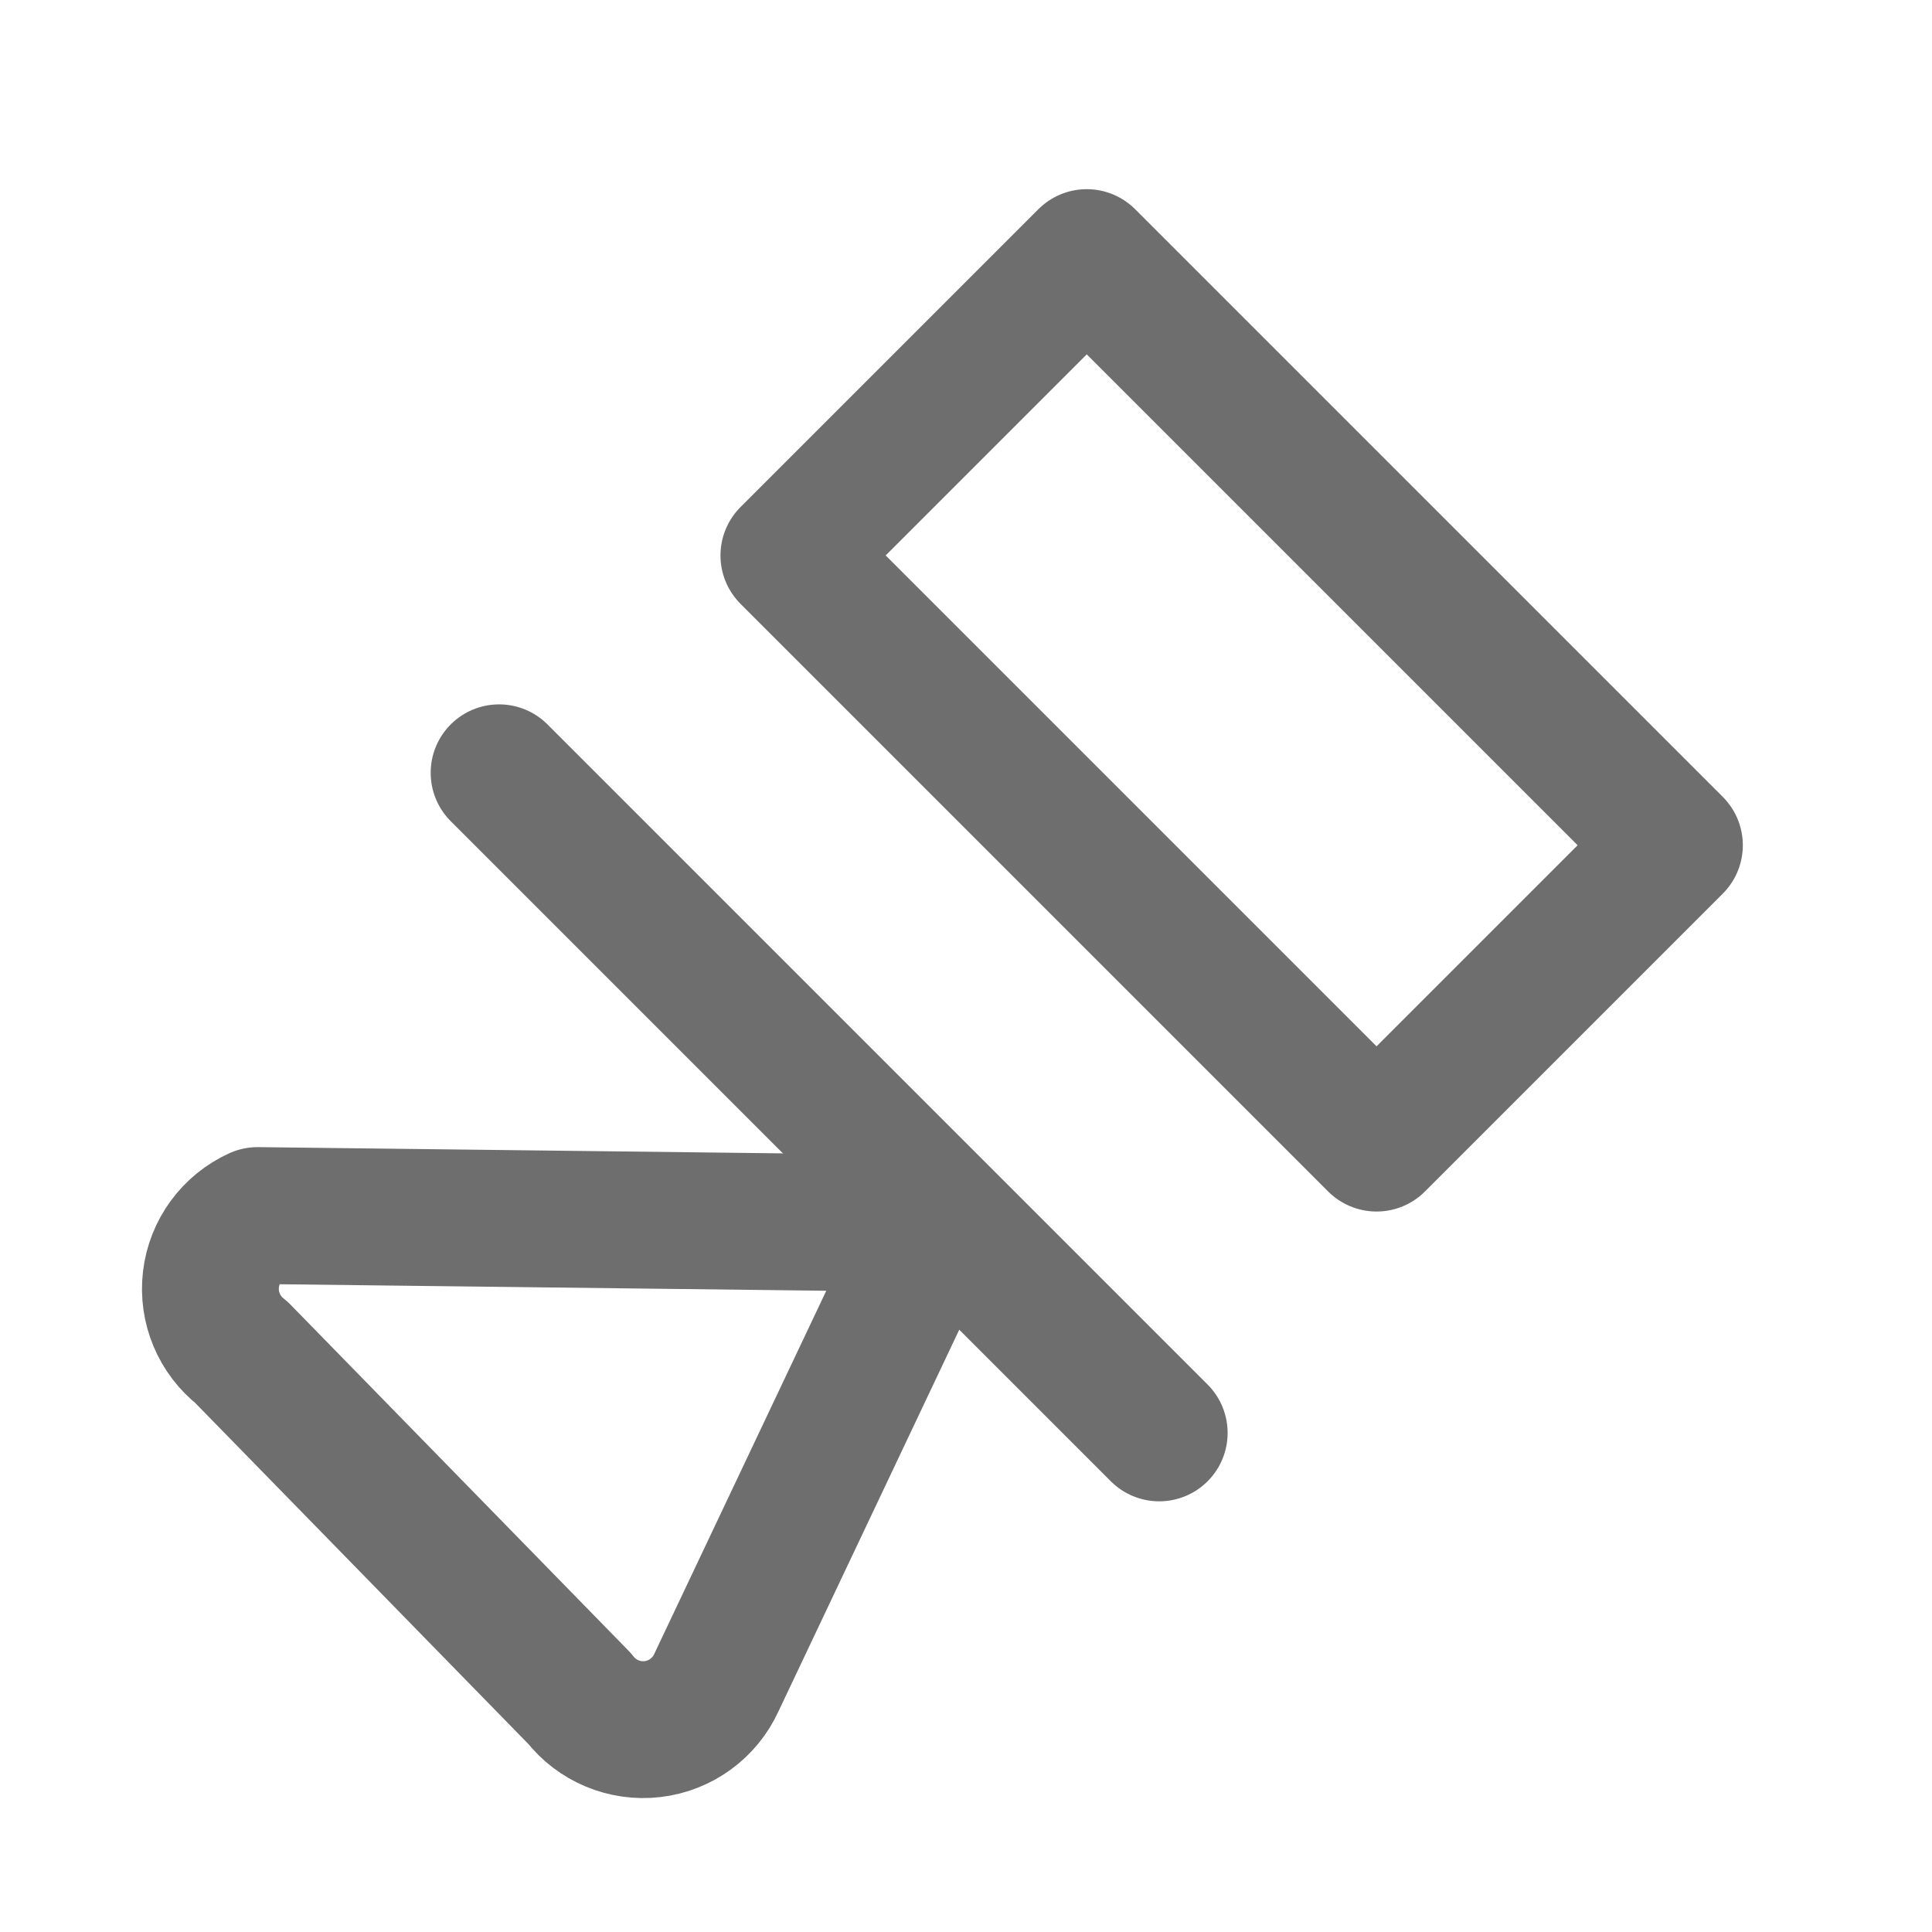
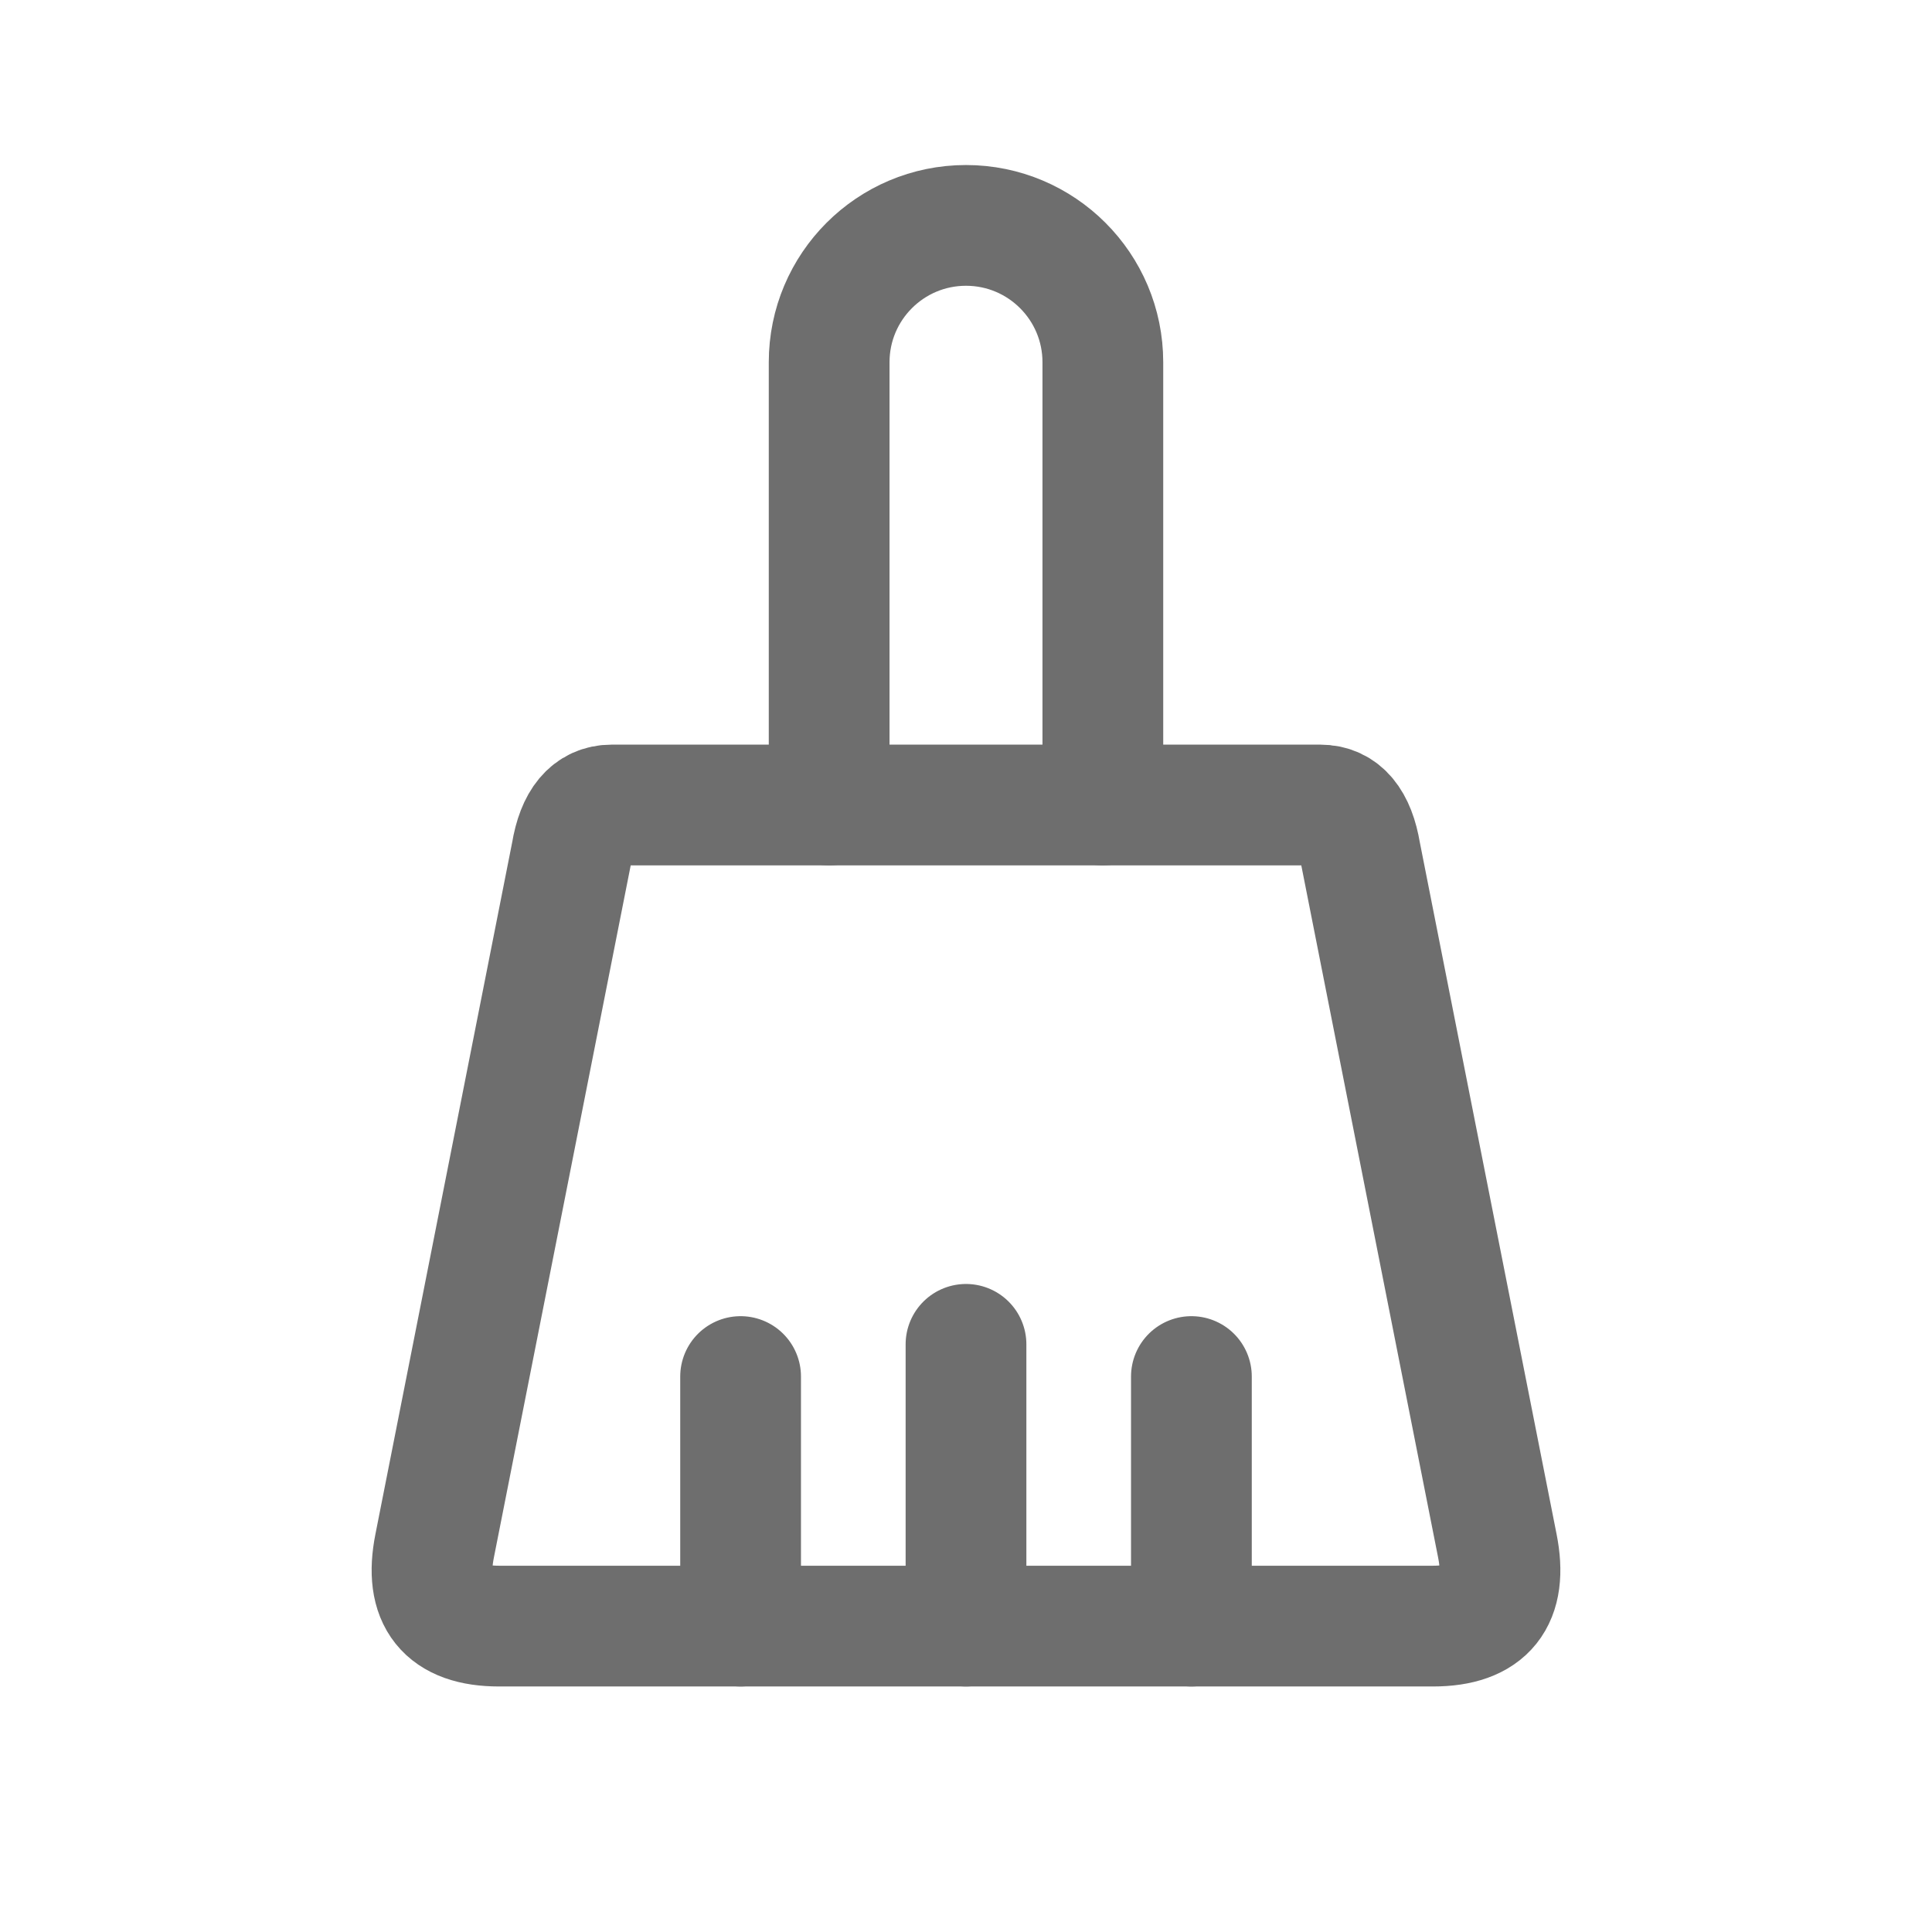
- <svg xmlns="http://www.w3.org/2000/svg" viewBox="0 0 24 24" fill="none" stroke="#6E6E6E" stroke-width="1.7" stroke-linecap="round" stroke-linejoin="round">
-   <path d="M13.5 3.2 9.8 6.9l7.3 7.3 3.7-3.7z" />
-   <path d="M6.2 9.6 14.4 17.8" />
-   <path d="M11.6 15.2 8.9 20.9a1 1 0 0 1-1.7.2L3 16.8a1 1 0 0 1 .2-1.7z" />
+ <svg xmlns="http://www.w3.org/2000/svg" viewBox="0 0 24 24" fill="none" stroke="#6E6E6E" stroke-width="1.5" stroke-linecap="round" stroke-linejoin="round">
+   <path d="M10.3 10 V4.5 a1.7 1.7 0 0 1 3.4 0 V10" />
+   <path d="M7.6 10 Q7.2 10 7.1 10.6 L5.4 19.2 Q5.2 20.2 6.2 20.2 H17.8 Q18.8 20.2 18.6 19.2 L16.9 10.6 Q16.8 10 16.4 10 Z" />
+   <path d="M9.2 20.2 V17.1 M12 20.2 V16.7 M14.8 20.2 V17.1" />
</svg>
